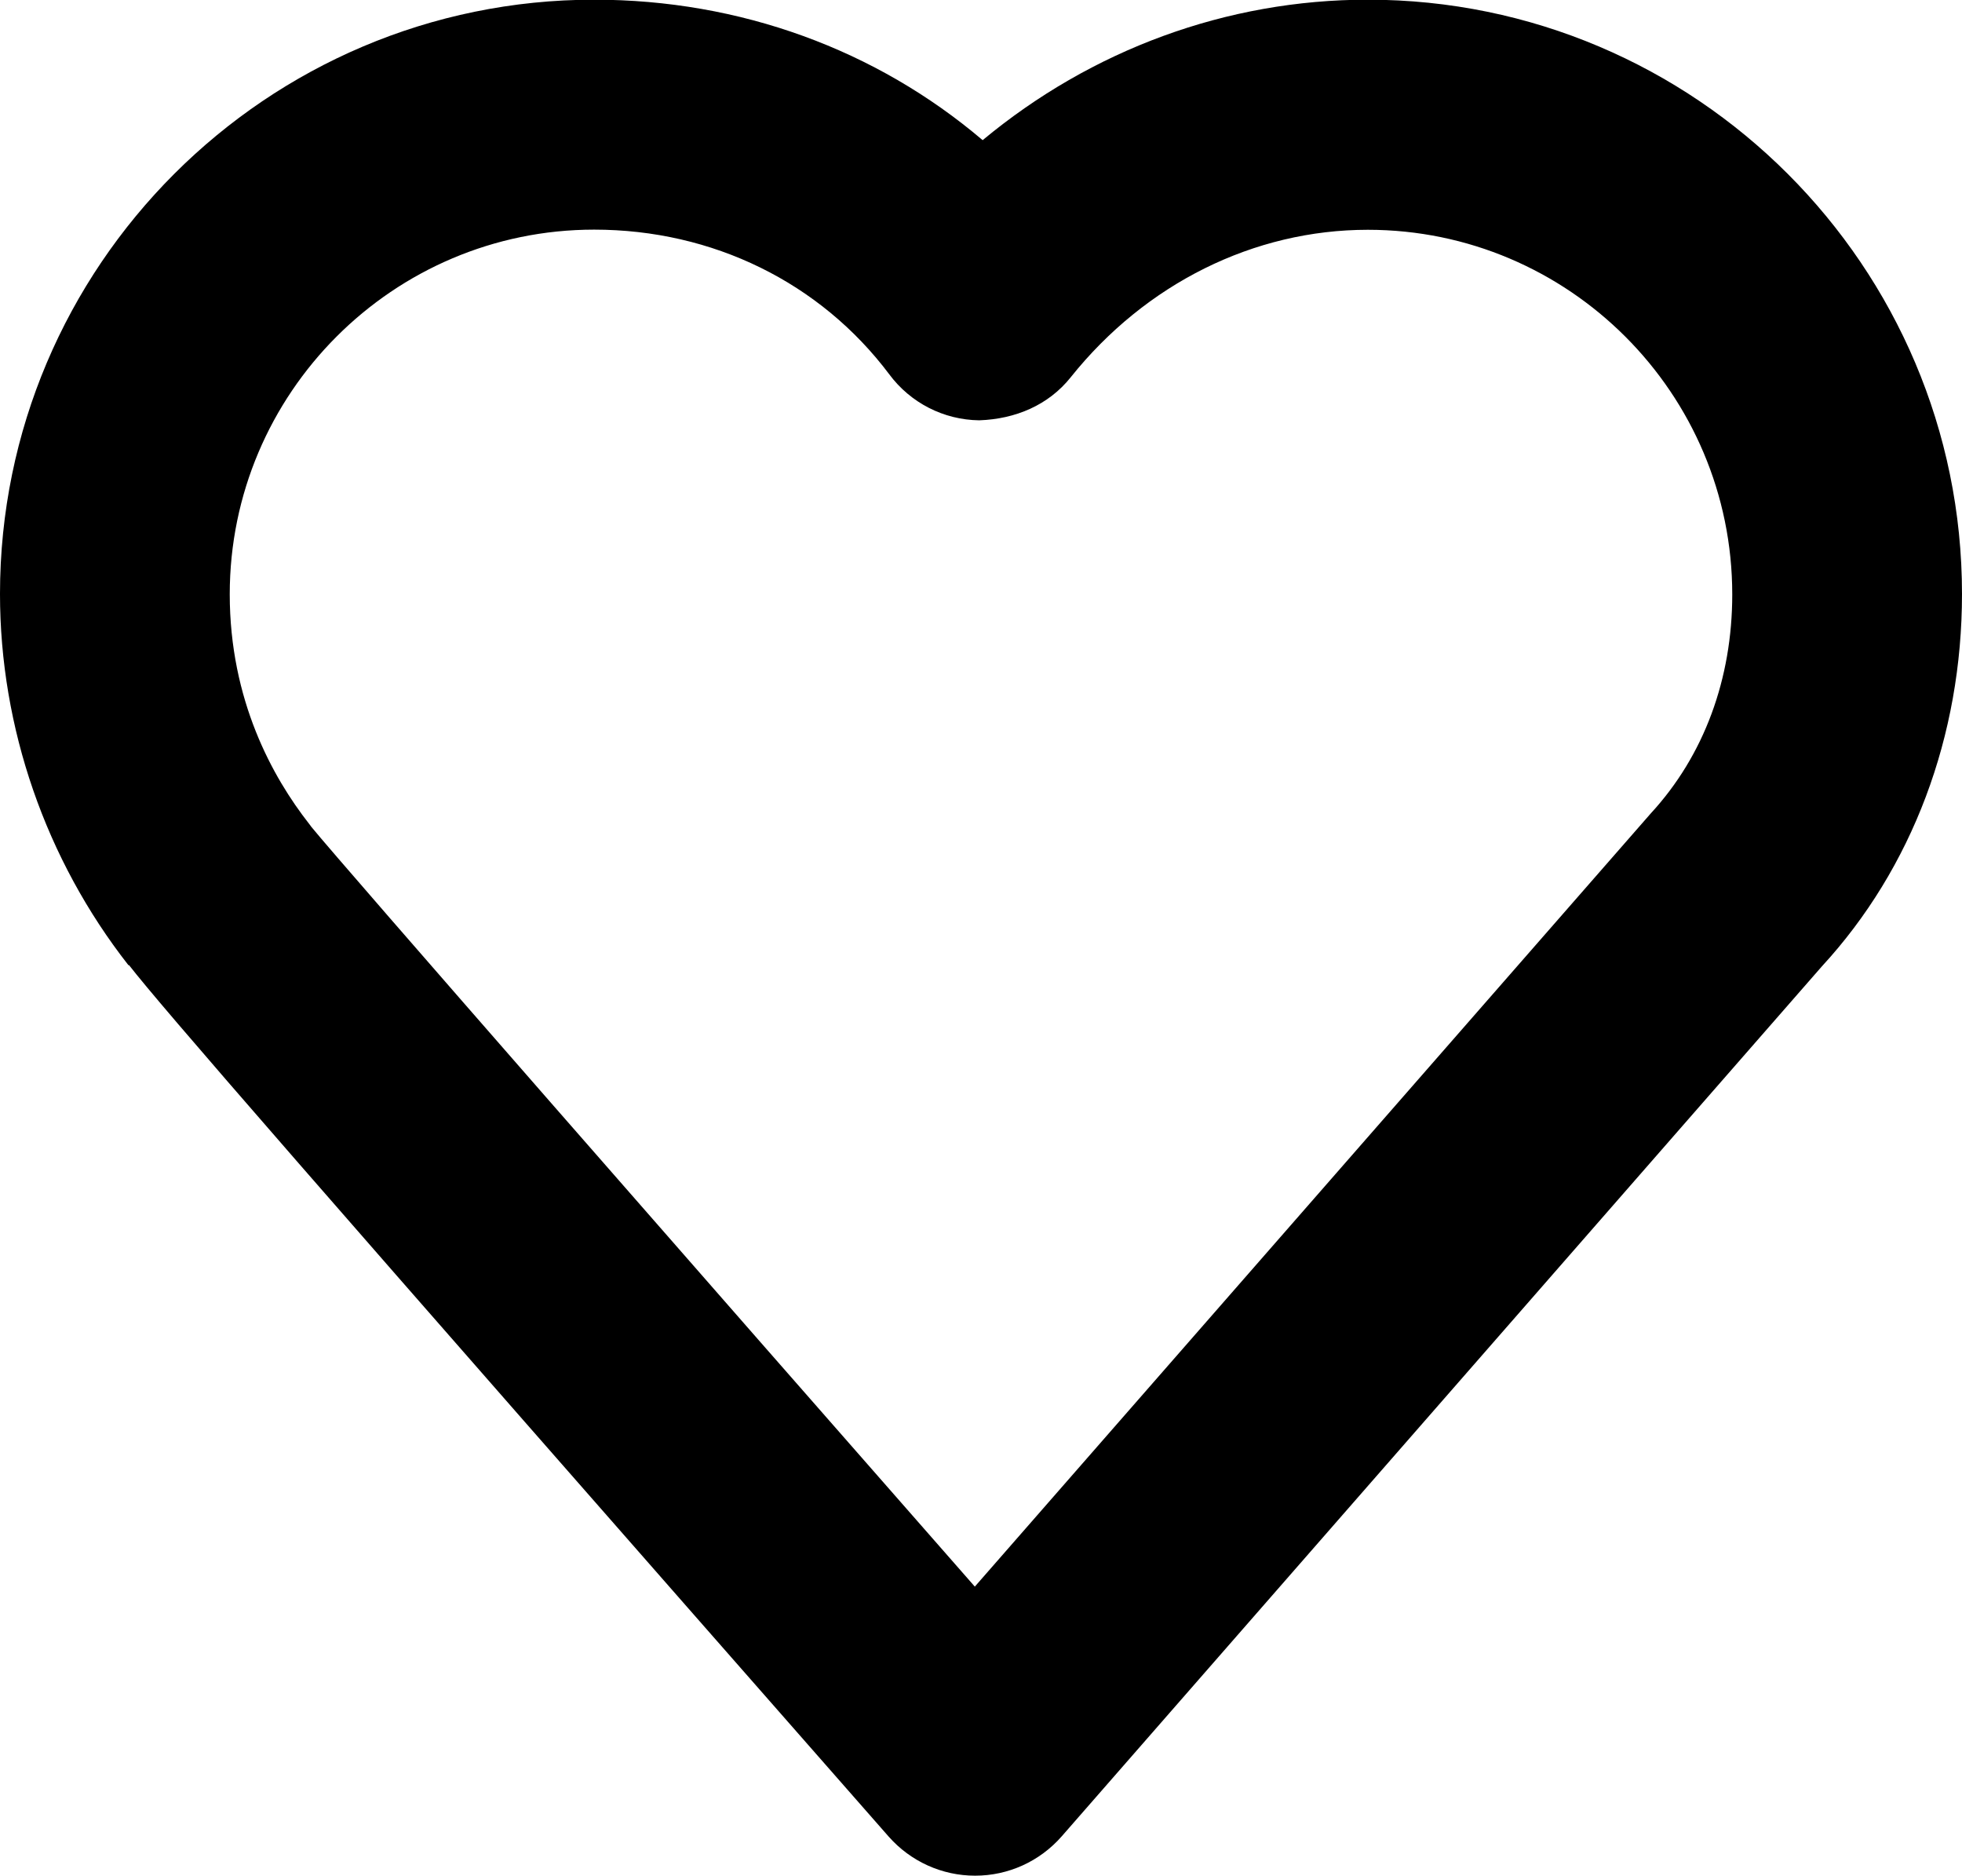
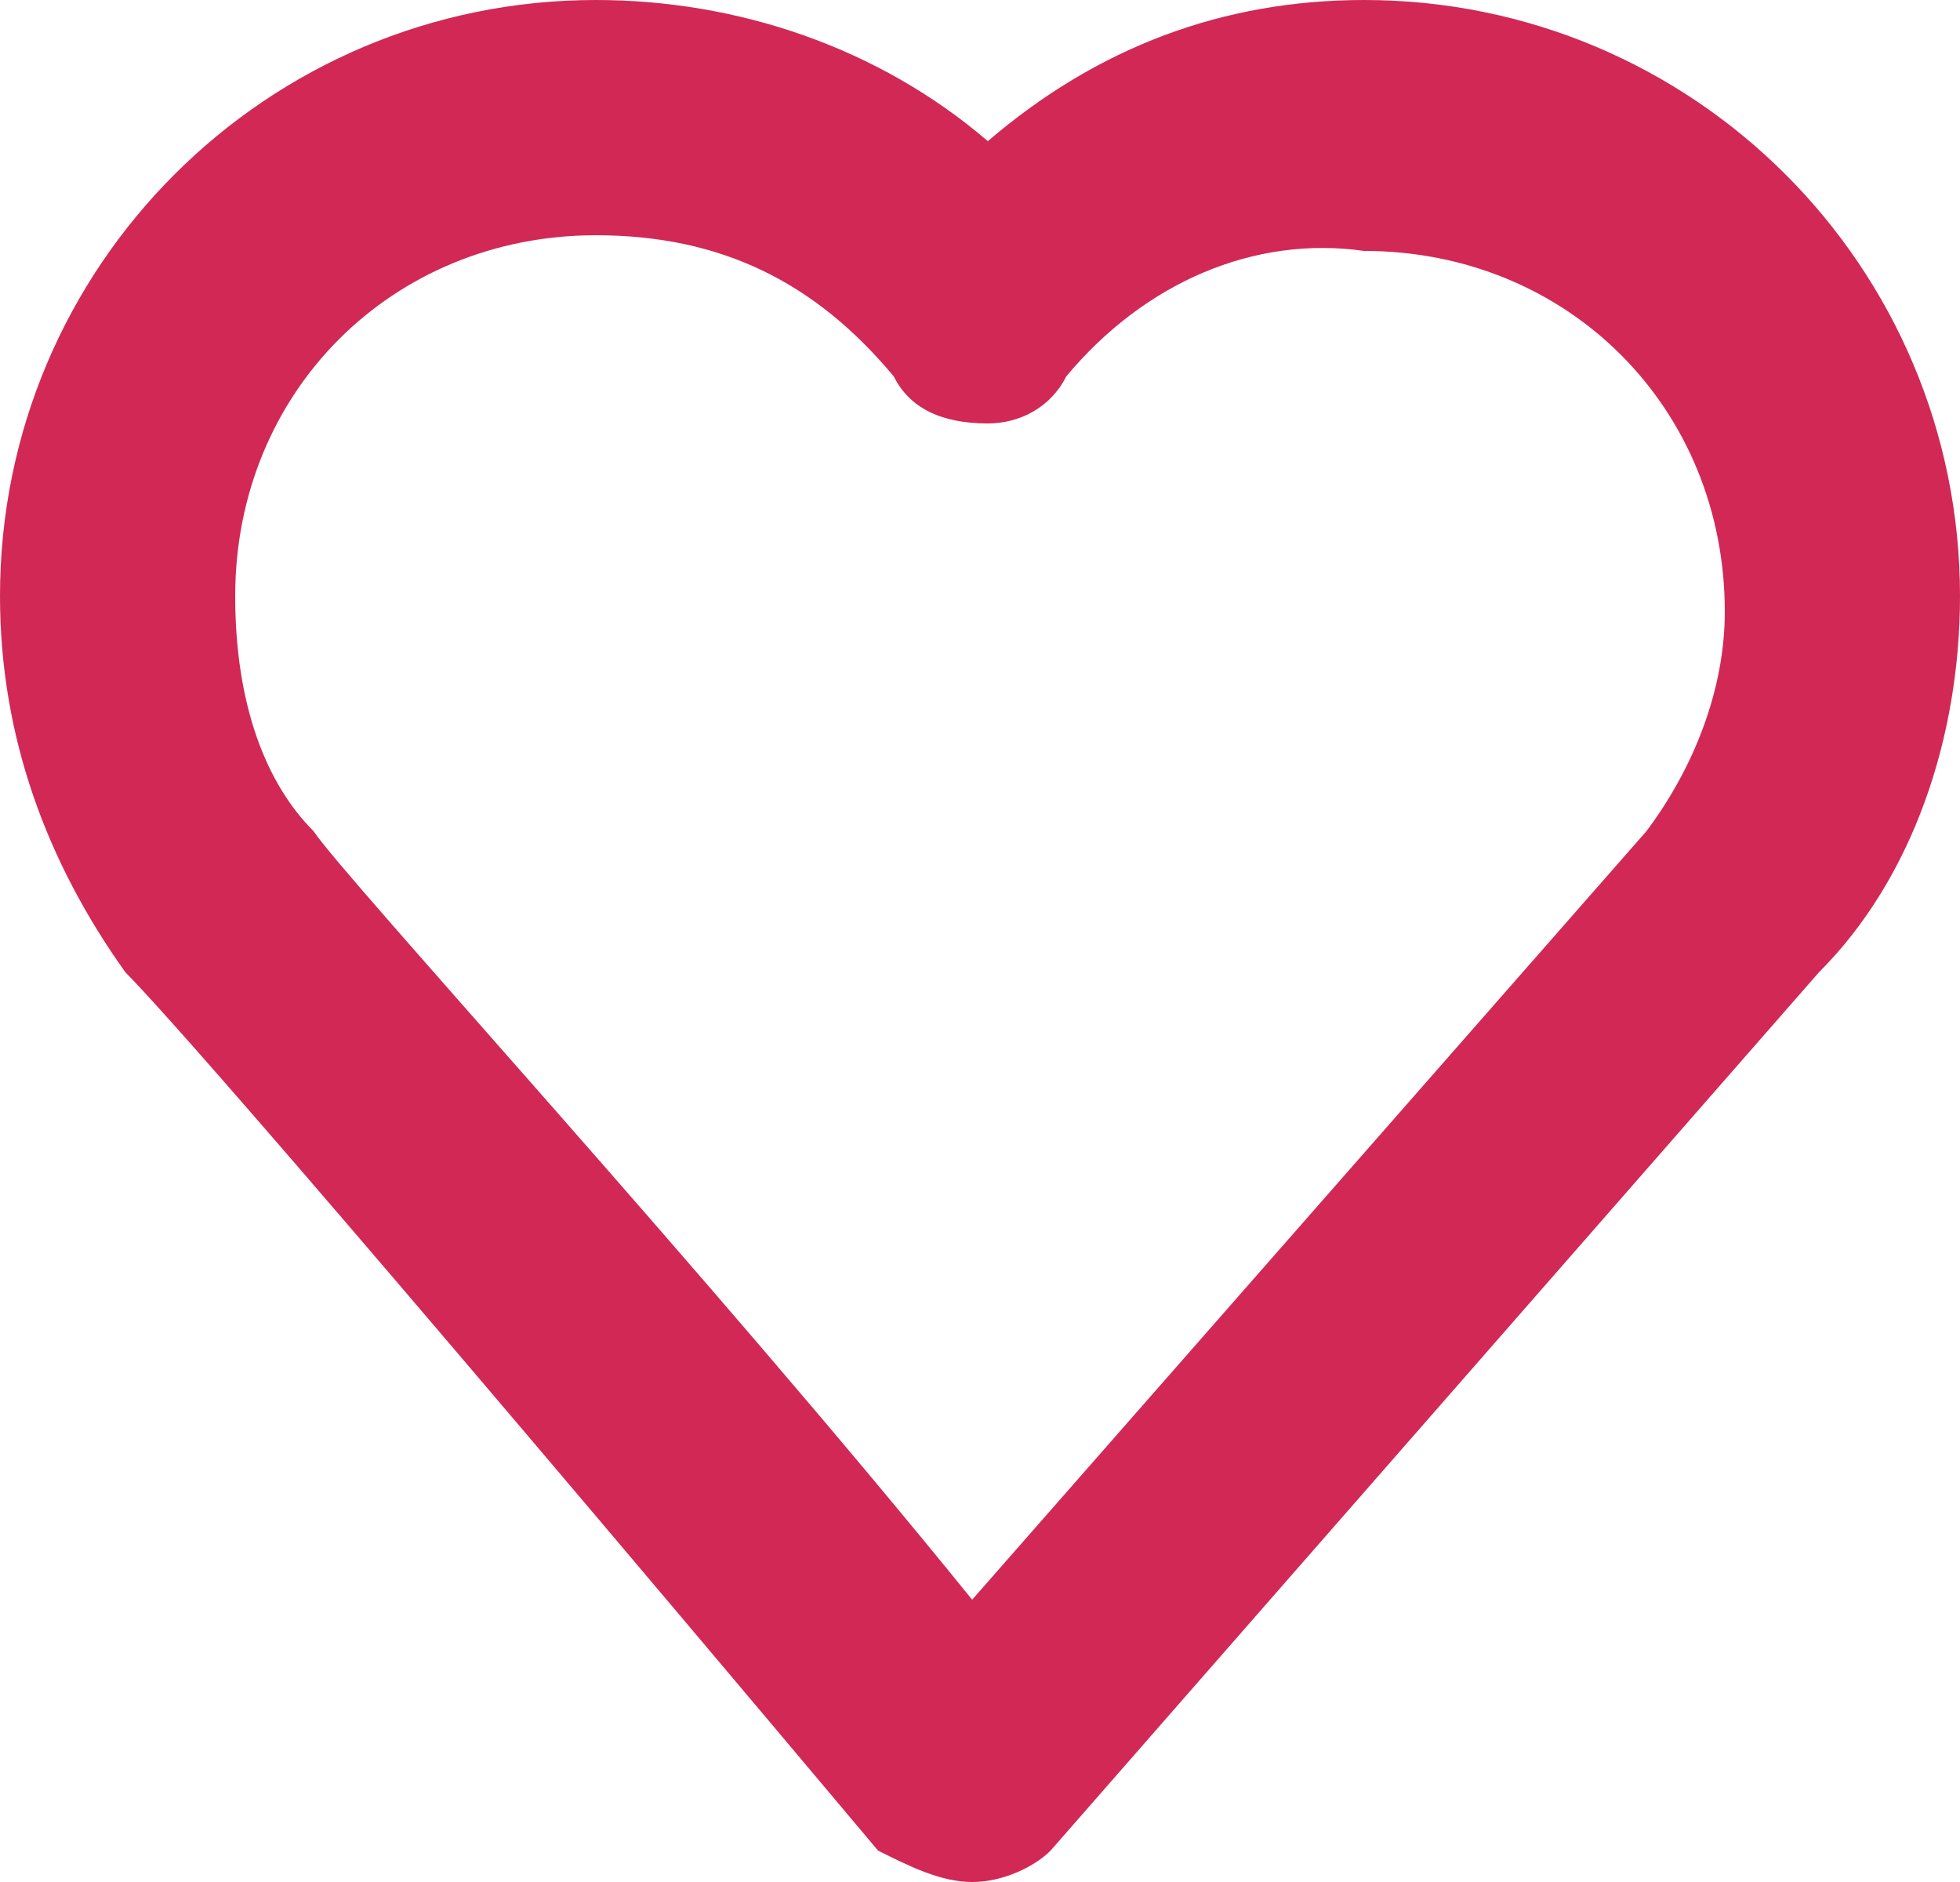
- <svg xmlns="http://www.w3.org/2000/svg" version="1.0" id="Layer_1" x="0px" y="0px" width="12.545px" height="11.99px" viewBox="521.939 473.064 12.545 11.99" enable-background="new 521.939 473.064 12.545 11.99" xml:space="preserve">
+ <svg xmlns="http://www.w3.org/2000/svg" version="1.1" id="Layer_1" x="0px" y="0px" viewBox="0 0 12.5 12" style="enable-background:new 0 0 12.5 12;" xml:space="preserve">
+   <style type="text/css">
+ 	.st0{fill:#D22856;}
+ </style>
  <g>
-     <path d="M528.174,485.055c-0.212,0-0.412-0.091-0.552-0.249c-3.798-4.324-4.644-5.298-4.858-5.572l-0.004,0.0 c-0.529-0.675-0.821-1.518-0.821-2.373c0-2.095,1.704-3.799,3.799-3.799c0.934,0,1.804,0.32,2.484,0.898 c0.696-0.578,1.56-0.898,2.463-0.898c2.095,0,3.799,1.704,3.799,3.799c0,0.909-0.318,1.754-0.896,2.381l-4.86,5.561 C528.587,484.964,528.386,485.055,528.174,485.055L528.174,485.055z M523.929,478.349c0.208,0.255,2.471,2.839,4.243,4.858 l4.323-4.944c0.34-0.369,0.52-0.86,0.52-1.399c0-1.285-1.045-2.331-2.33-2.331c-0.729,0-1.421,0.344-1.9,0.943 c-0.142,0.178-0.353,0.267-0.585,0.275c-0.227-0.003-0.439-0.111-0.575-0.294c-0.441-0.587-1.129-0.925-1.887-0.925 c-1.285,0-2.33,1.046-2.33,2.331c0,0.678,0.275,1.171,0.507,1.467C523.919,478.336,523.925,478.342,523.929,478.349z" />
+     <path class="st0" d="M6.2,12c-0.2,0-0.4-0.1-0.6-0.2C1.9,7.4,1,6.4,0.8,6.2h0C0.3,5.5,0,4.7,0,3.8C0,1.7,1.7,0,3.8,0   c0.9,0,1.8,0.3,2.5,0.9C7,0.3,7.8,0,8.7,0c2.1,0,3.8,1.7,3.8,3.8c0,0.9-0.3,1.8-0.9,2.4l-4.9,5.6C6.6,11.9,6.4,12,6.2,12L6.2,12z    M2,5.3c0.2,0.3,2.5,2.8,4.2,4.9l4.3-4.9c0.3-0.4,0.5-0.9,0.5-1.4c0-1.3-1-2.3-2.3-2.3C8,1.5,7.3,1.8,6.8,2.4   C6.7,2.6,6.5,2.7,6.3,2.7C6,2.7,5.8,2.6,5.7,2.4C5.2,1.8,4.6,1.5,3.8,1.5c-1.3,0-2.3,1-2.3,2.3C1.5,4.5,1.7,5,2,5.3   C2,5.3,2,5.3,2,5.3z" />
  </g>
</svg>
